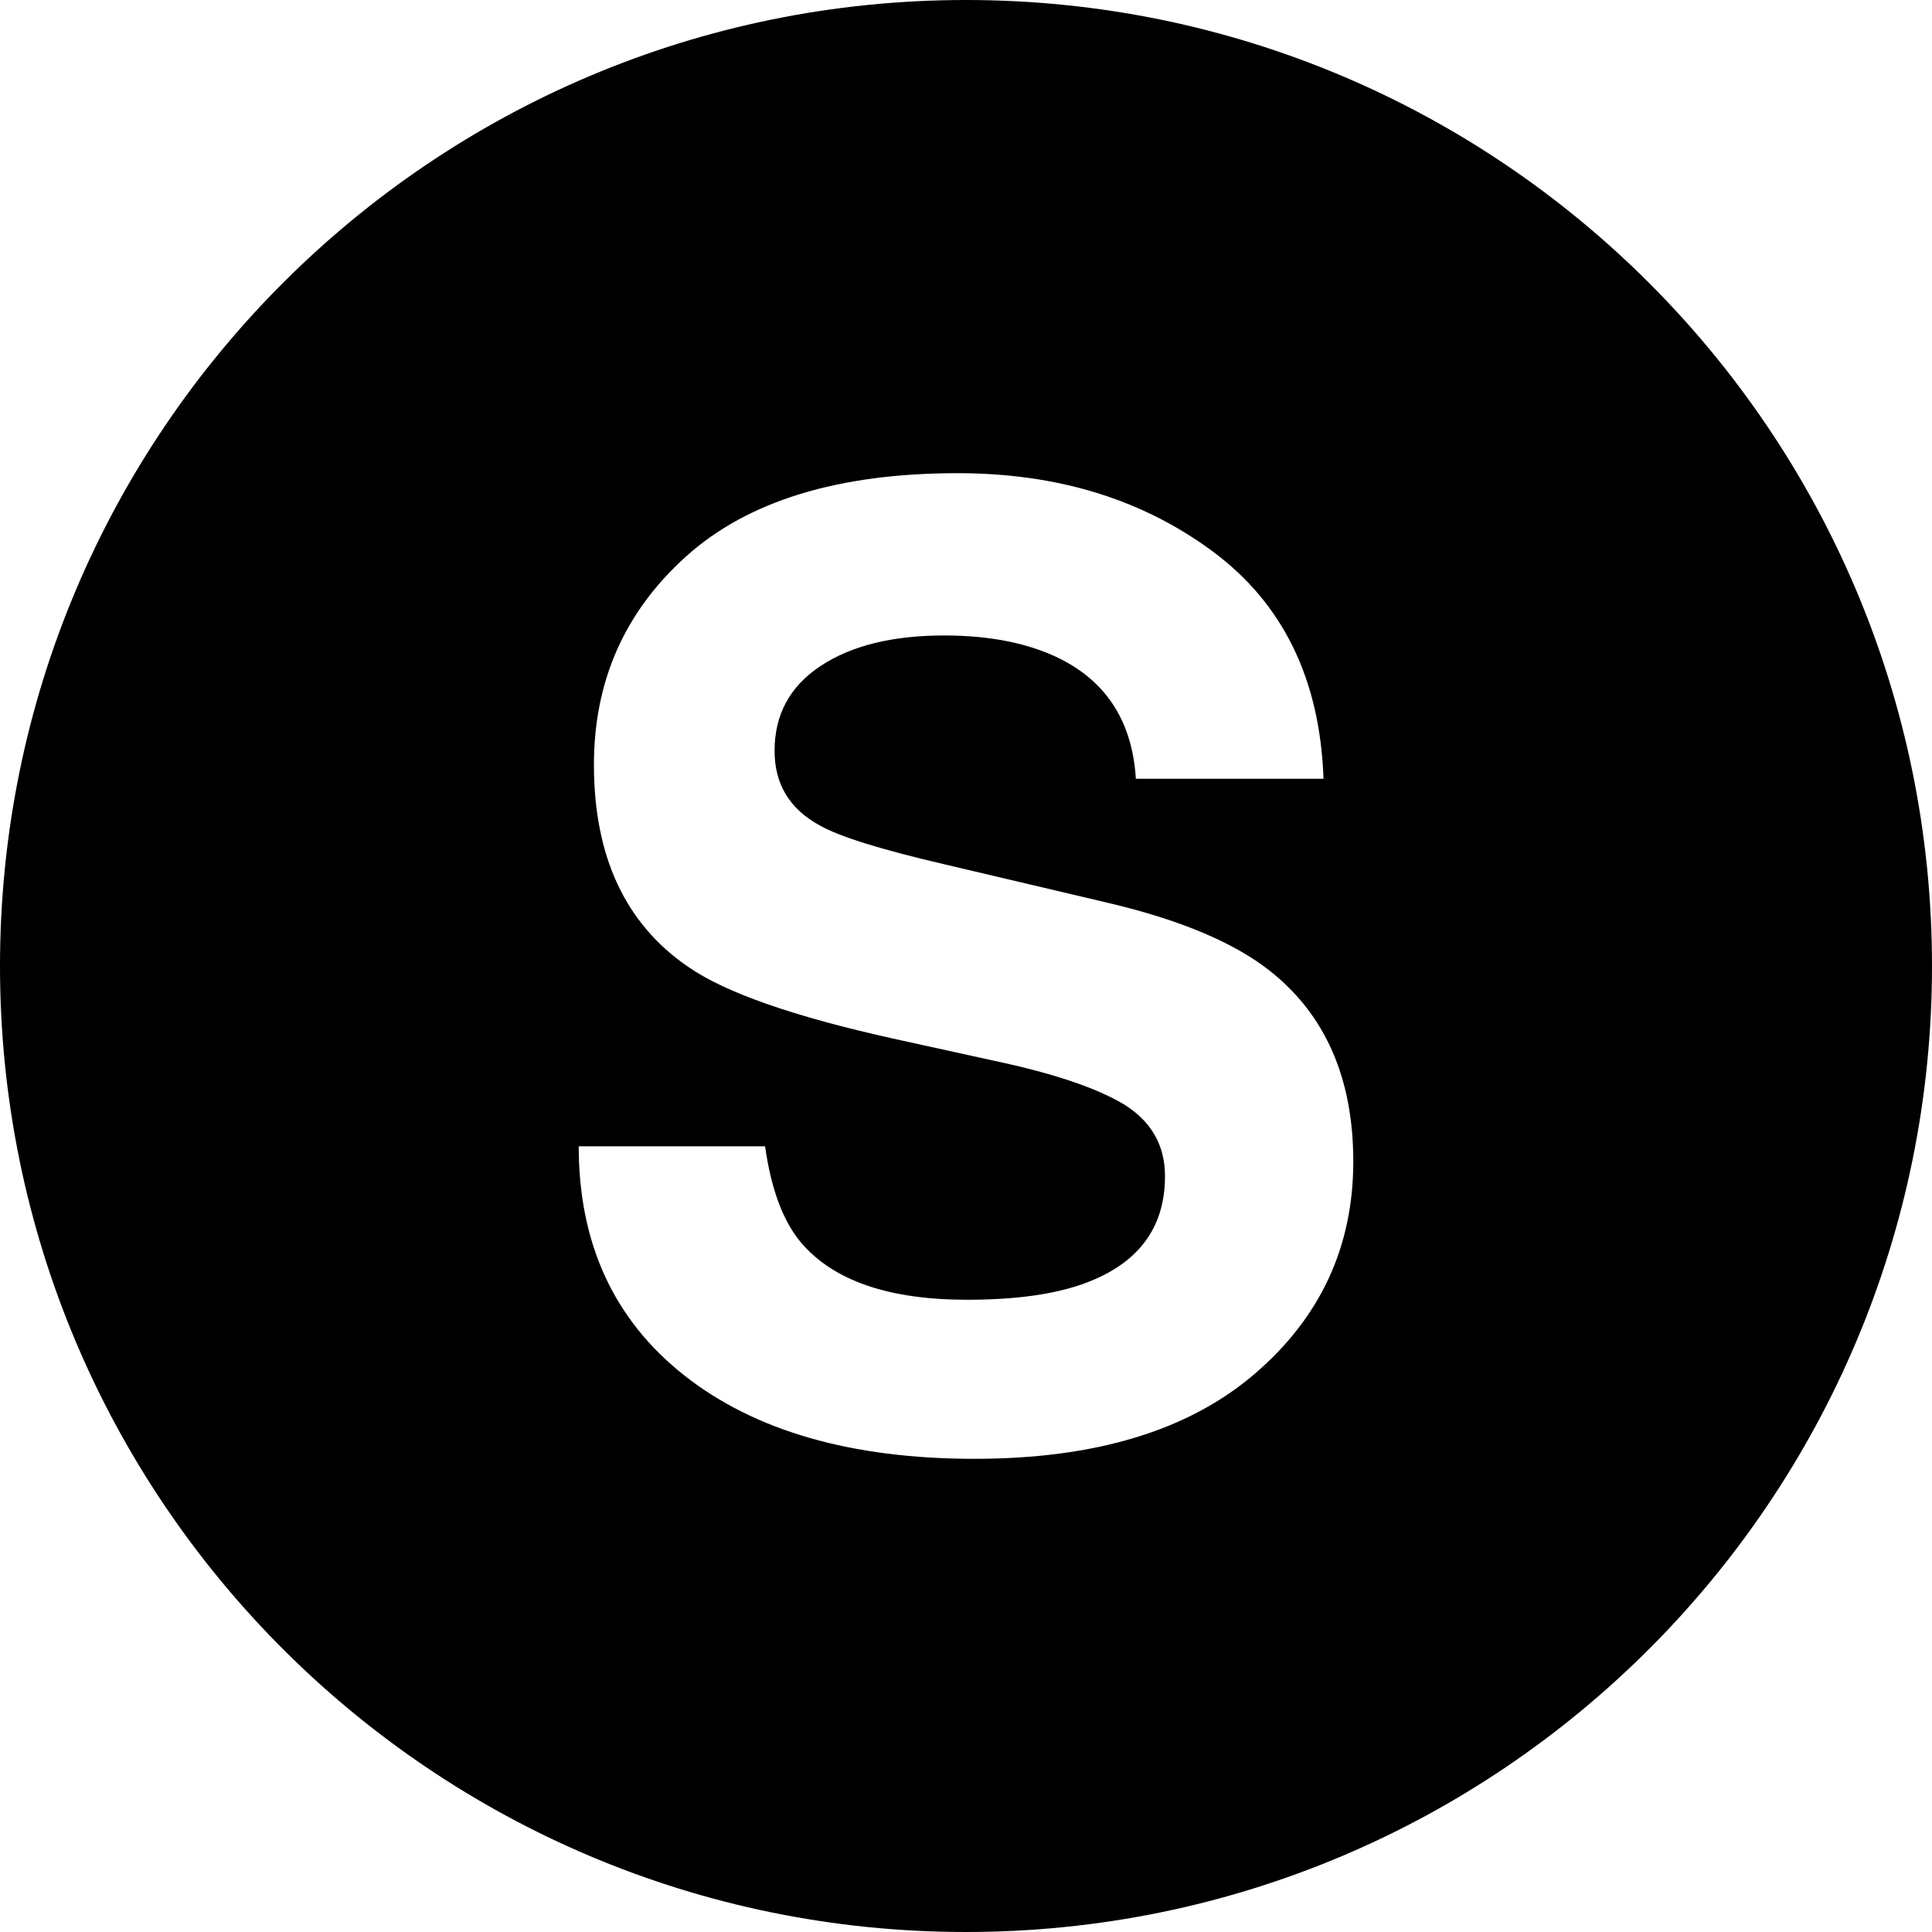
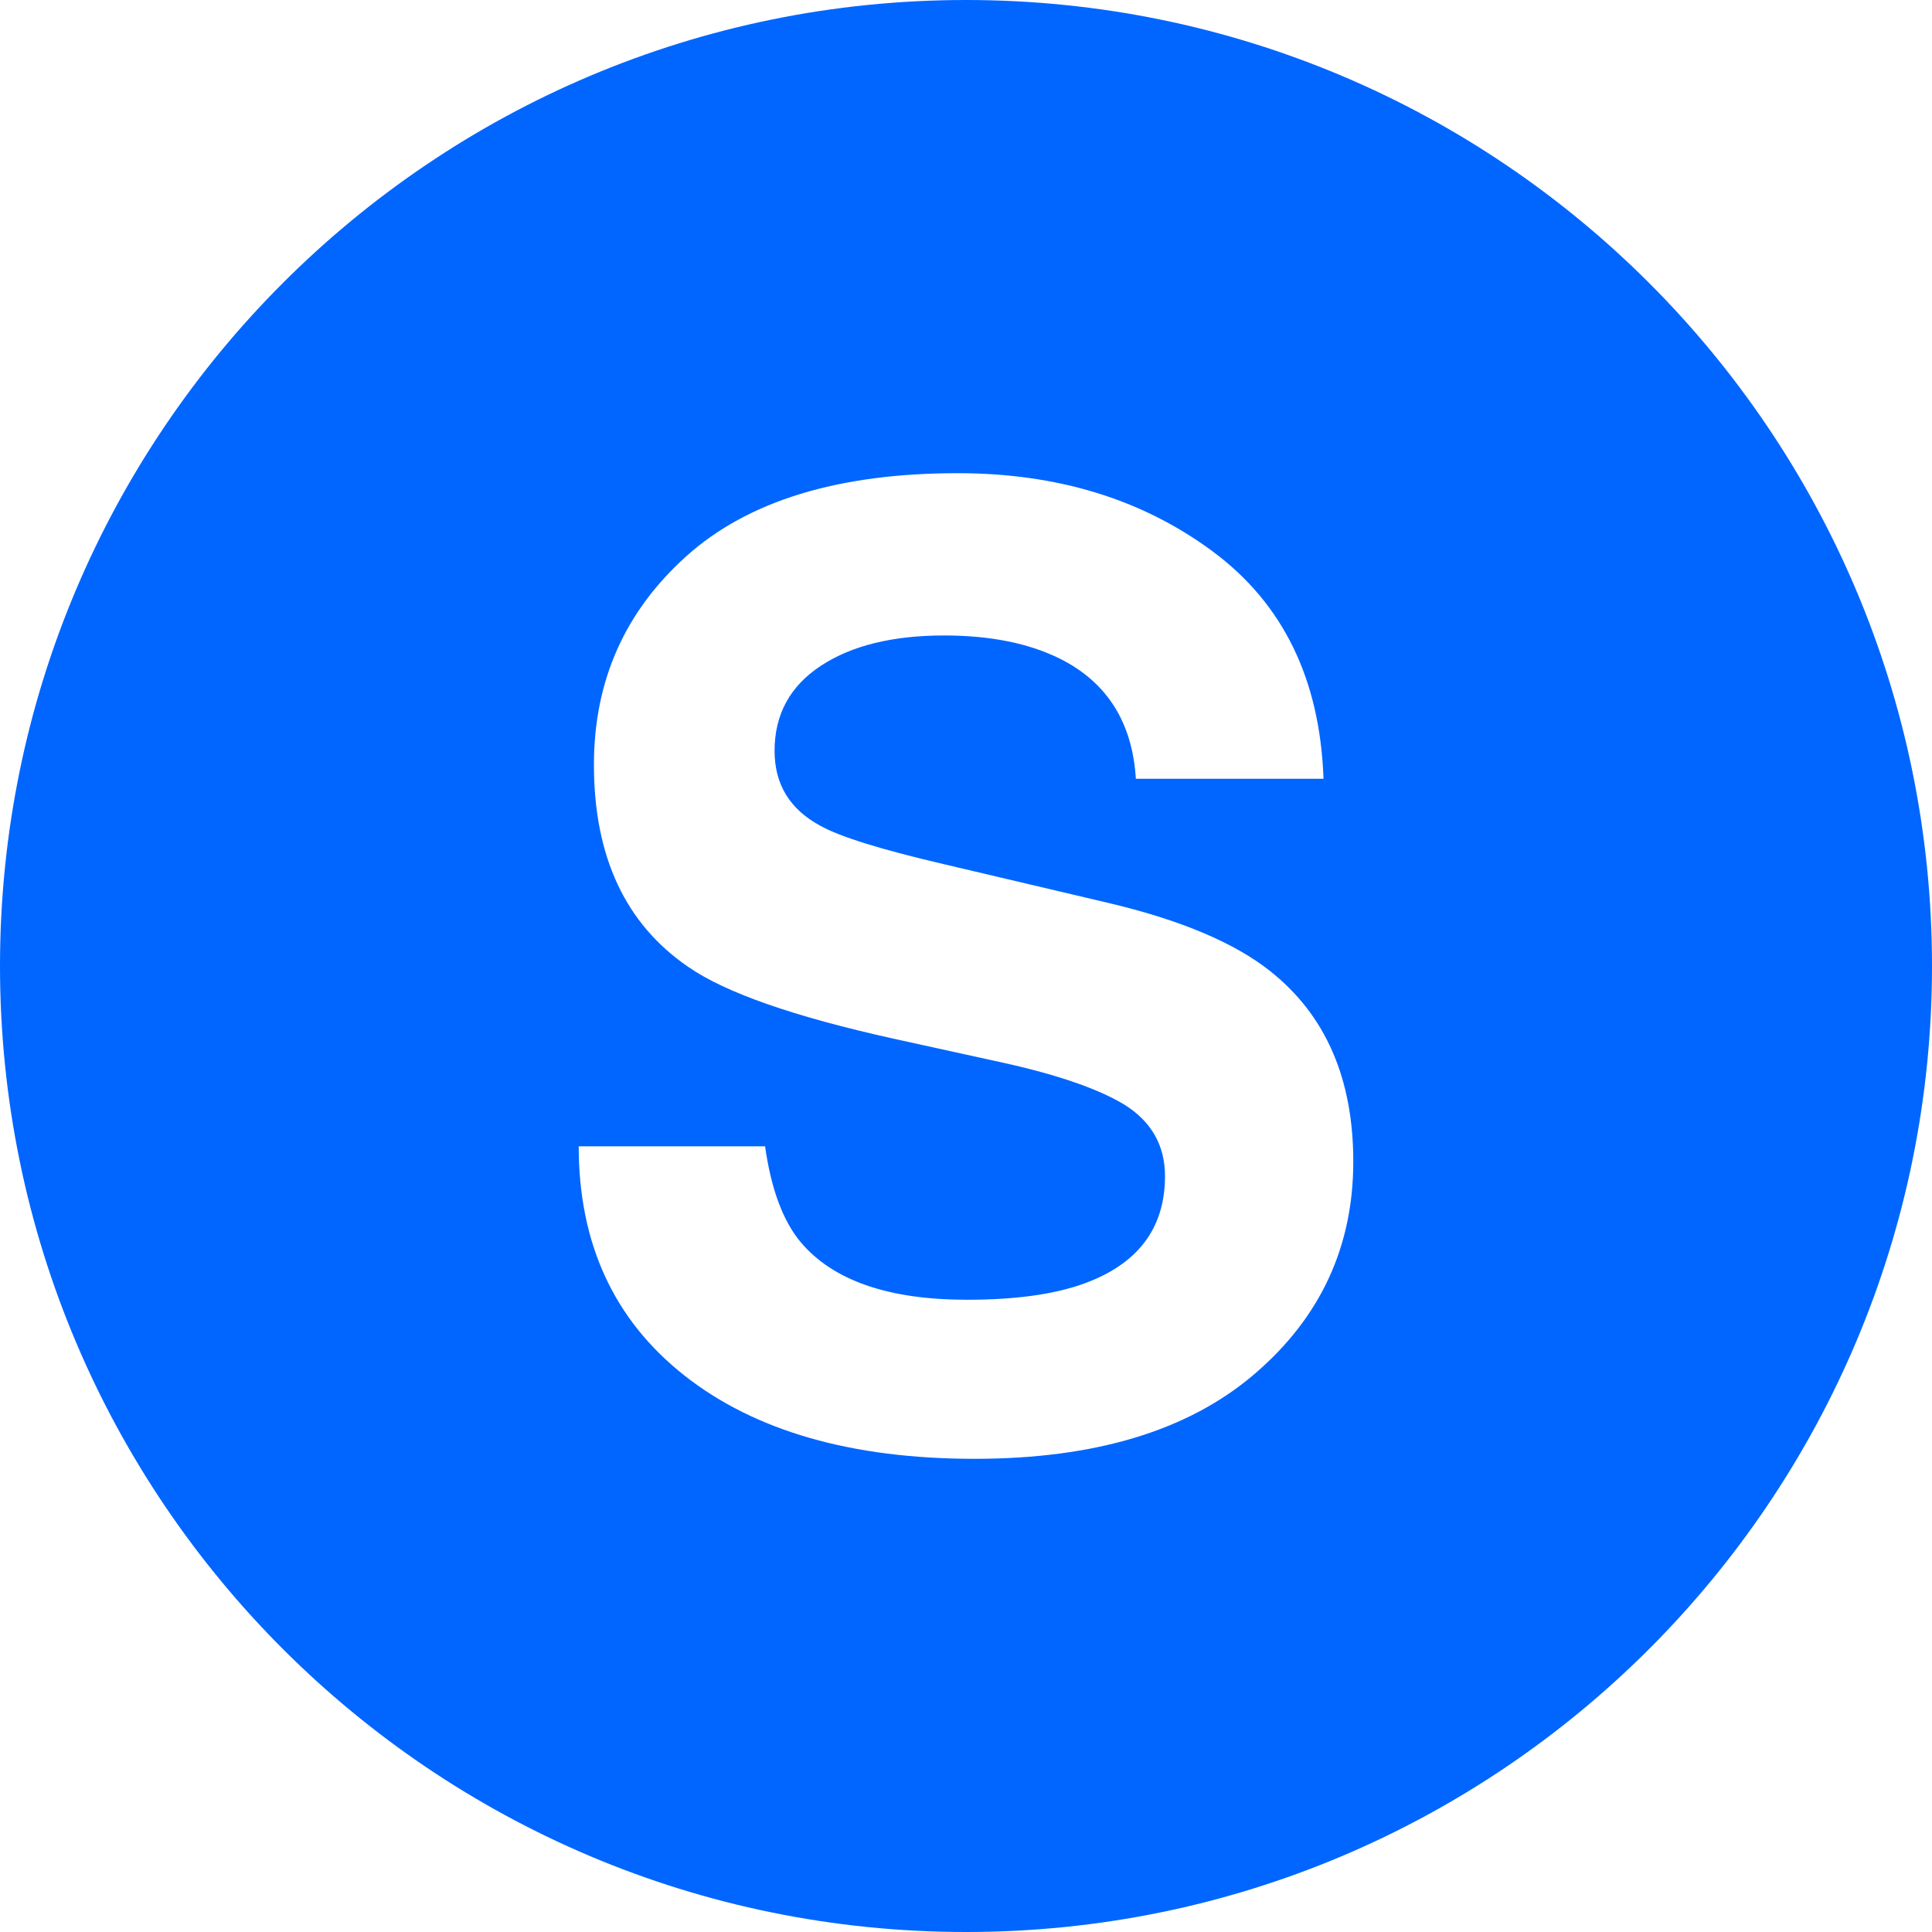
- <svg xmlns="http://www.w3.org/2000/svg" fill="currentColor" fill-rule="evenodd" height="1em" style="flex:none;line-height:1" viewBox="0 0 24 24" width="1em">
-   <path clip-rule="evenodd" d="M12 0C5.373 0 0 5.372 0 12s5.373 12 12 12 12-5.373 12-12c0-6.628-5.373-12-12-12zm3.581 17.071c-.82.701-1.977 1.051-3.473 1.051-1.528 0-2.73-.345-3.606-1.035-.876-.691-1.313-1.64-1.313-2.847h2.315c.075.53.222.926.442 1.19.402.477 1.09.716 2.066.716.584 0 1.058-.063 1.423-.19.692-.241 1.037-.69 1.037-1.346 0-.382-.17-.68-.508-.89-.339-.204-.876-.386-1.611-.542l-1.257-.276c-1.235-.274-2.083-.57-2.545-.89-.783-.535-1.173-1.372-1.173-2.512 0-1.04.382-1.902 1.147-2.59s1.89-1.032 3.372-1.032c1.239 0 2.294.324 3.169.973.874.648 1.332 1.59 1.375 2.823H14.11c-.043-.698-.355-1.194-.936-1.488-.388-.194-.87-.292-1.445-.292-.641 0-1.152.126-1.534.378-.382.252-.573.604-.573 1.055 0 .415.188.725.565.929.242.137.756.297 1.542.48l2.037.48c.892.21 1.562.492 2.007.843.692.546 1.038 1.336 1.038 2.37 0 1.06-.41 1.941-1.23 2.642z" />
+ <svg xmlns="http://www.w3.org/2000/svg" height="1em" style="flex:none;line-height:1" viewBox="0 0 24 24" width="1em">
+   <path clip-rule="evenodd" d="M12 0C5.373 0 0 5.372 0 12s5.373 12 12 12 12-5.373 12-12c0-6.628-5.373-12-12-12zm3.581 17.071c-.82.701-1.977 1.051-3.473 1.051-1.528 0-2.73-.345-3.606-1.035-.876-.691-1.313-1.64-1.313-2.847h2.315c.075.53.222.926.442 1.19.402.477 1.09.716 2.066.716.584 0 1.058-.063 1.423-.19.692-.241 1.037-.69 1.037-1.346 0-.382-.17-.68-.508-.89-.339-.204-.876-.386-1.611-.542l-1.257-.276c-1.235-.274-2.083-.57-2.545-.89-.783-.535-1.173-1.372-1.173-2.512 0-1.04.382-1.902 1.147-2.59s1.89-1.032 3.372-1.032c1.239 0 2.294.324 3.169.973.874.648 1.332 1.59 1.375 2.823H14.11c-.043-.698-.355-1.194-.936-1.488-.388-.194-.87-.292-1.445-.292-.641 0-1.152.126-1.534.378-.382.252-.573.604-.573 1.055 0 .415.188.725.565.929.242.137.756.297 1.542.48l2.037.48c.892.21 1.562.492 2.007.843.692.546 1.038 1.336 1.038 2.37 0 1.06-.41 1.941-1.23 2.642z" fill="#0066FF" fill-rule="evenodd" />
</svg>
